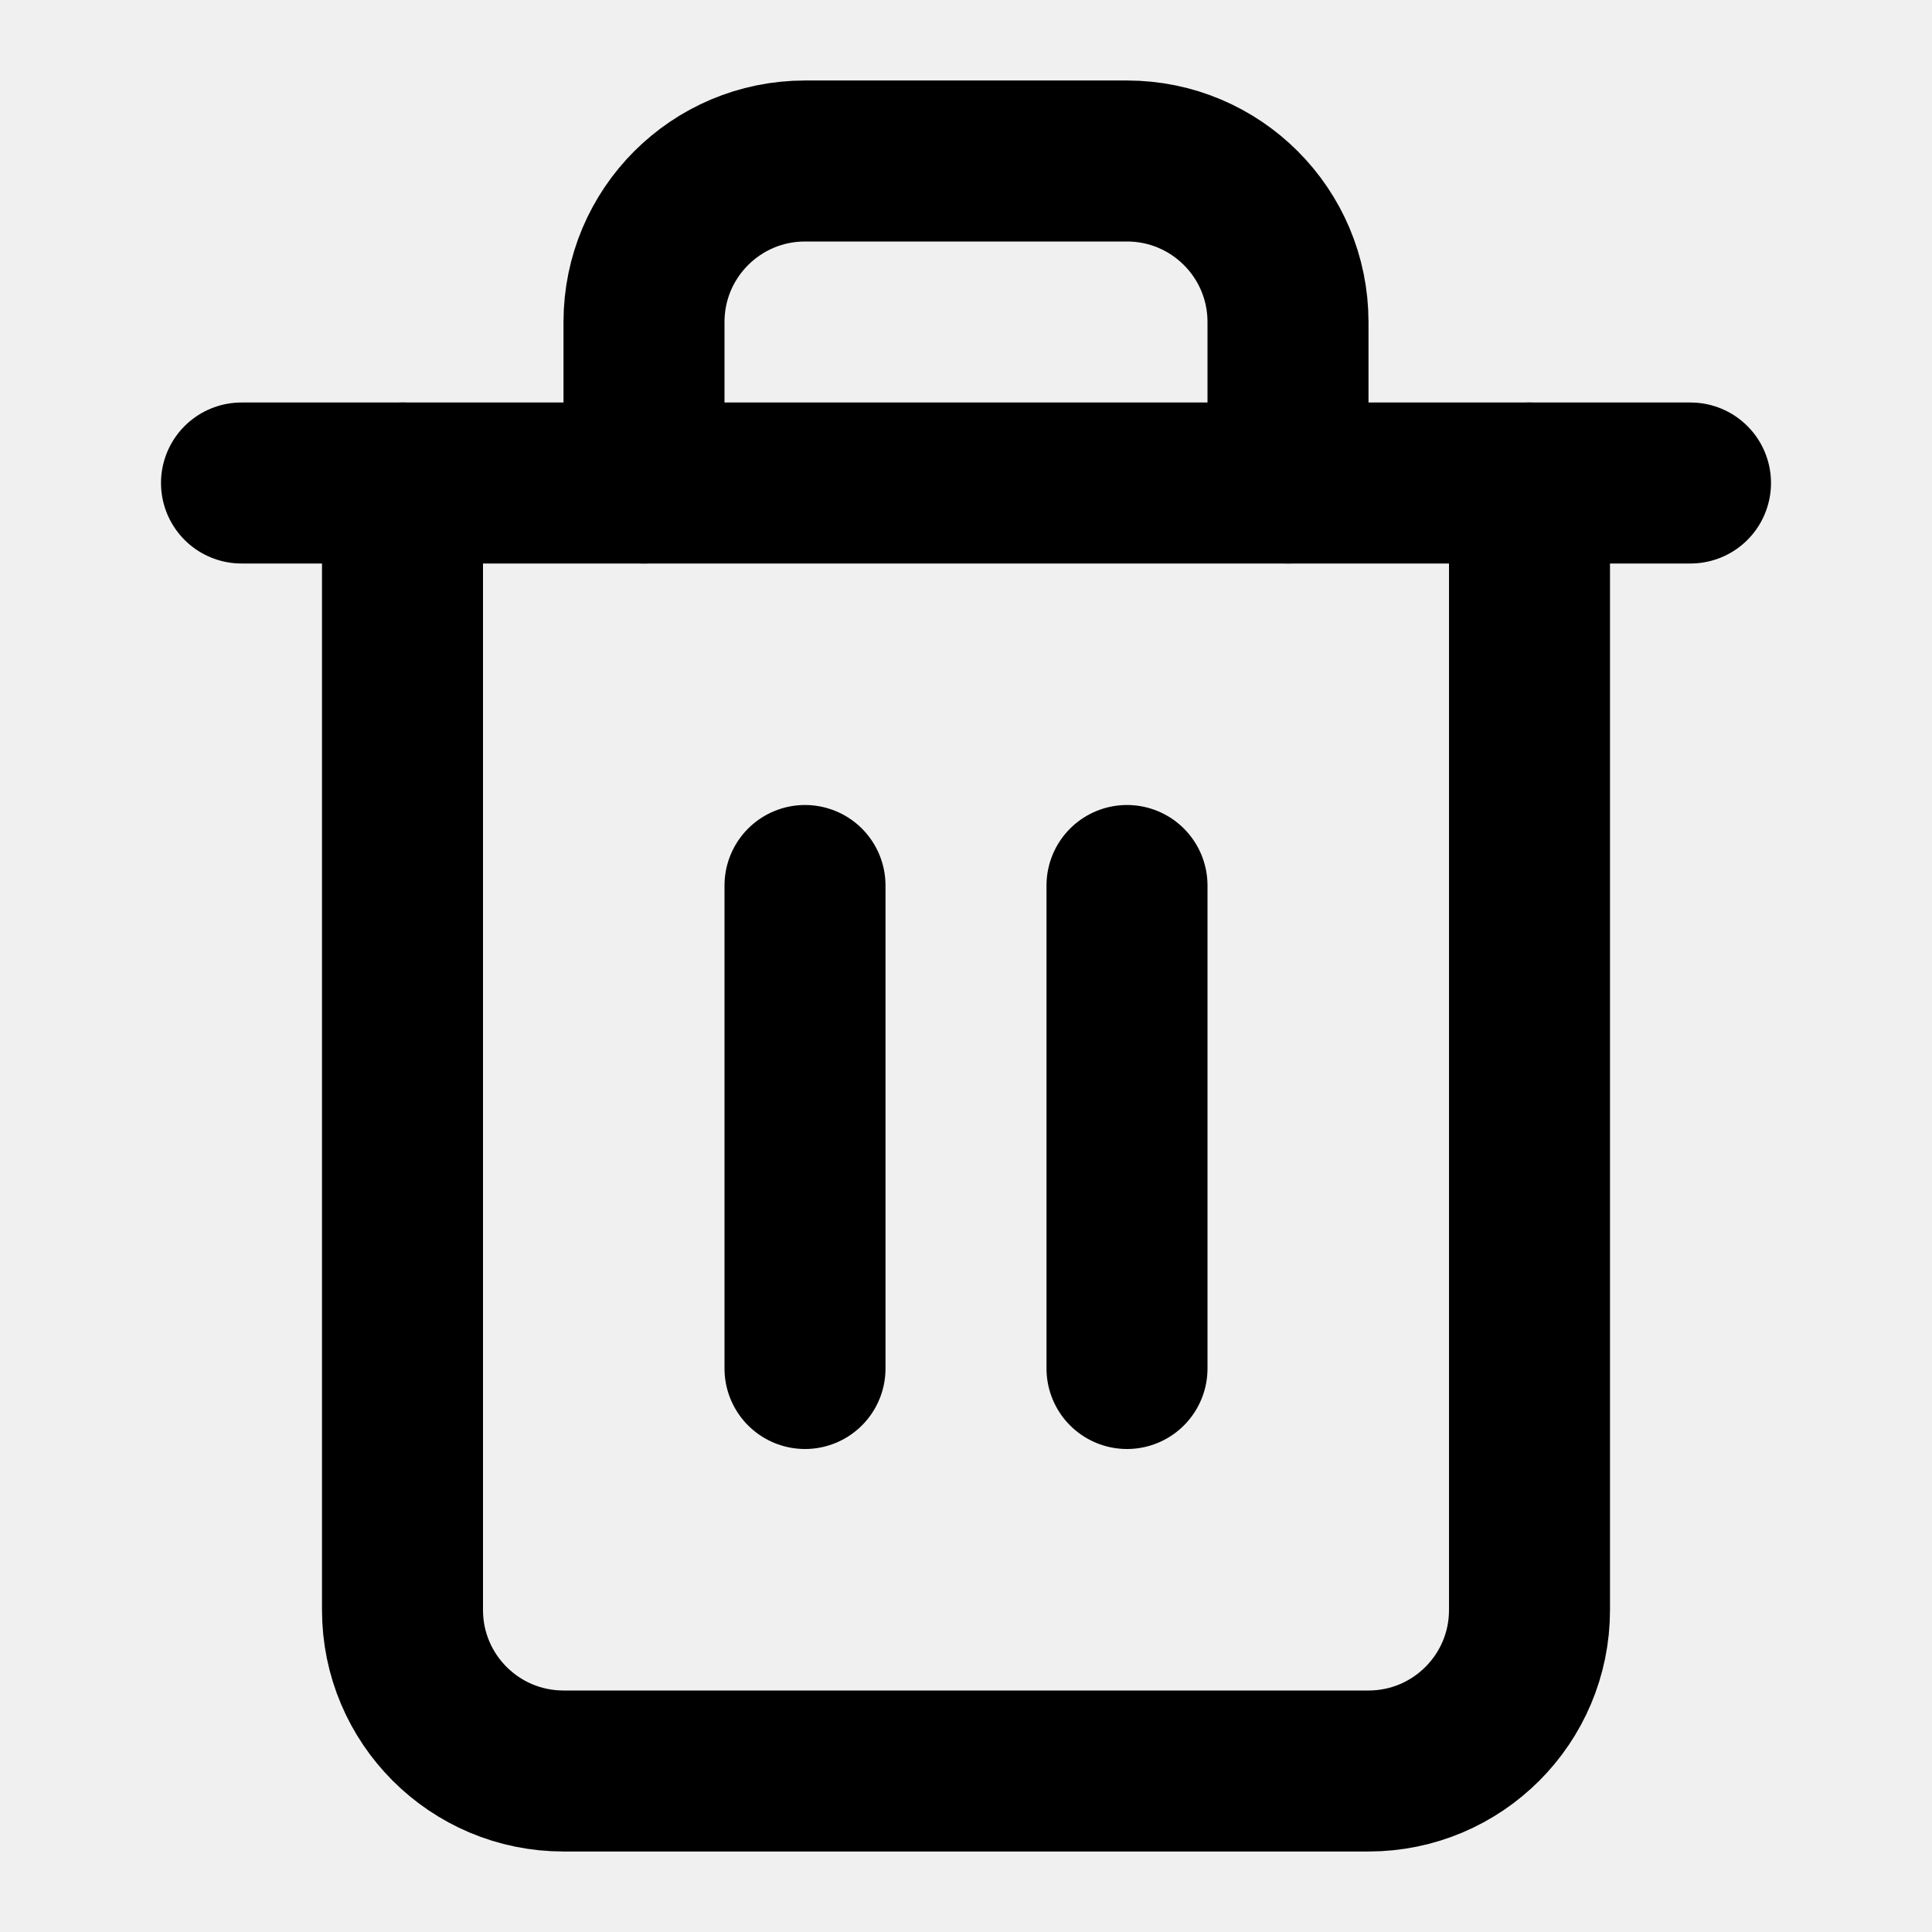
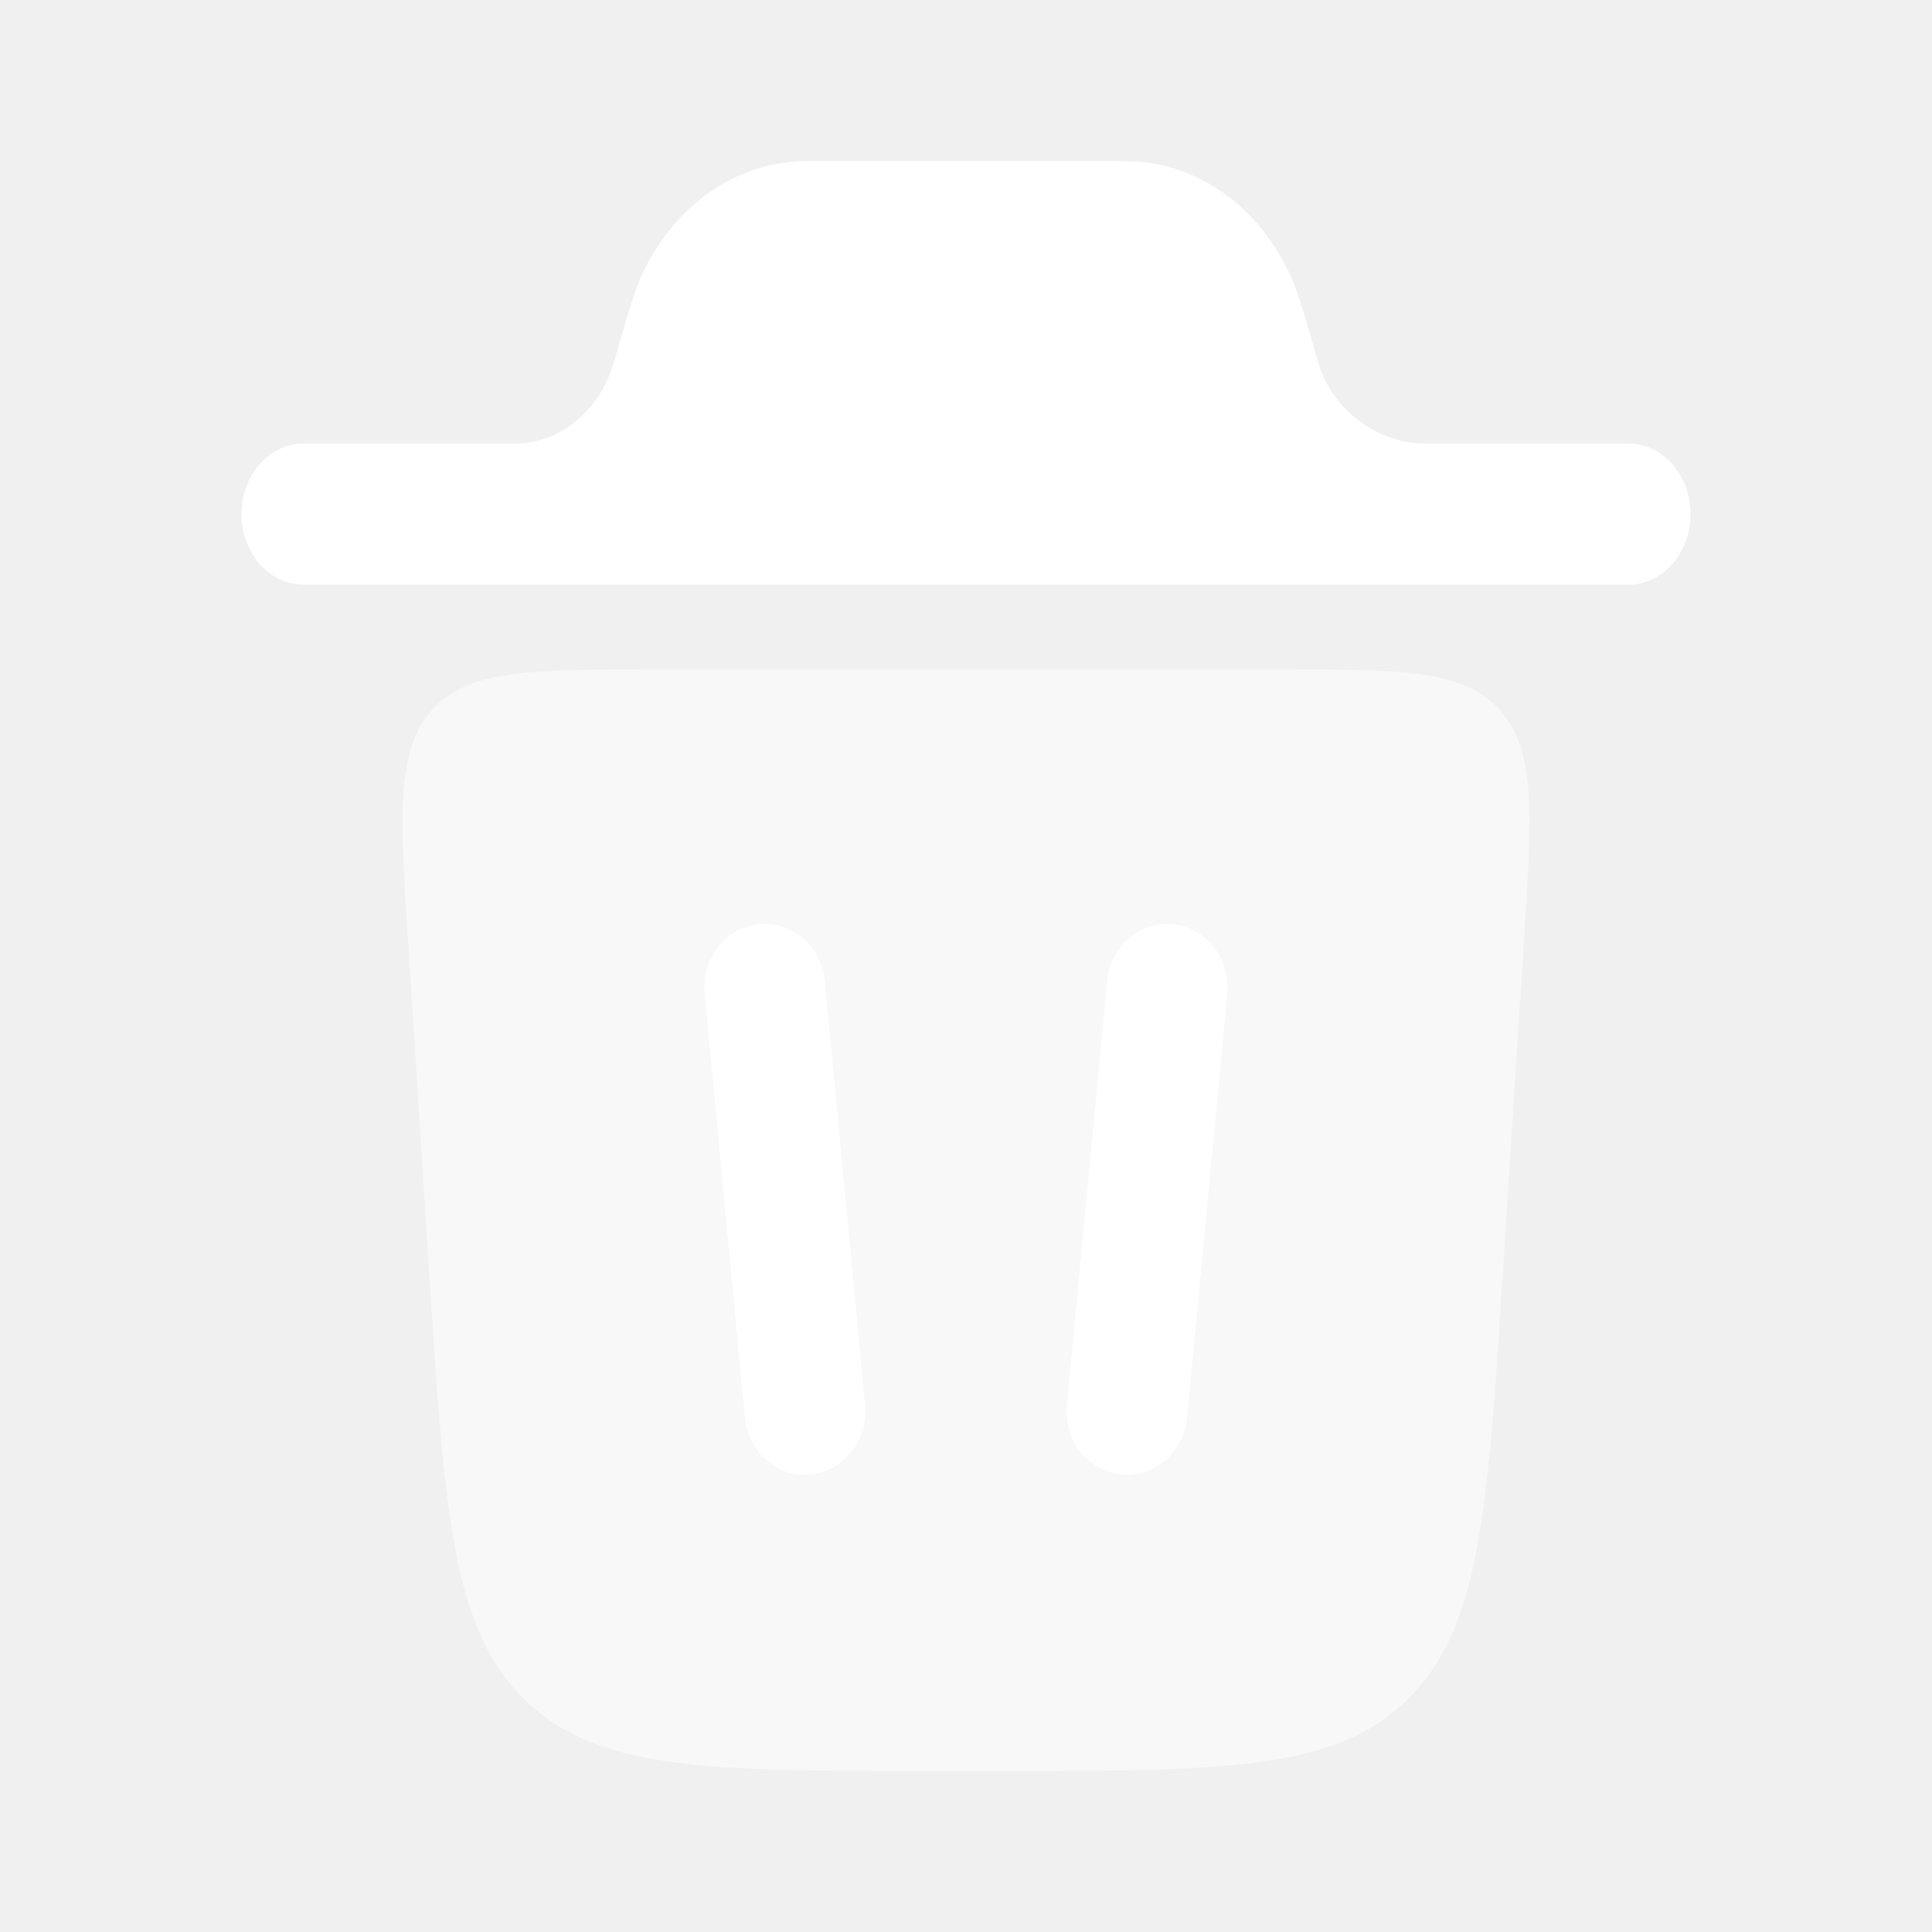
- <svg xmlns="http://www.w3.org/2000/svg" width="24" height="24" viewBox="0 0 24 24" fill="none" stroke="currentColor" stroke-width="2" stroke-linecap="round" stroke-linejoin="round">
-   <polyline points="3 6 5 6 21 6" />
-   <path d="M19 6v14a2 2 0 0 1-2 2H7a2 2 0 0 1-2-2V6m3 0V4a2 2 0 0 1 2-2h4a2 2 0 0 1 2 2v2" />
-   <line x1="10" y1="11" x2="10" y2="17" />
-   <line x1="14" y1="11" x2="14" y2="17" />
+ <svg xmlns="http://www.w3.org/2000/svg" width="1em" height="1em" viewBox="0 0 24 24">
+   <path fill="white" d="M3 6.386c0-.484.345-.877.771-.877h2.665c.529-.016.996-.399 1.176-.965l.03-.1l.115-.391c.07-.24.131-.45.217-.637c.338-.739.964-1.252 1.687-1.383c.184-.033.378-.033.6-.033h3.478c.223 0 .417 0 .6.033c.723.131 1.35.644 1.687 1.383c.086.187.147.396.218.637l.114.391l.03.1c.18.566.74.95 1.27.965h2.57c.427 0 .772.393.772.877s-.345.877-.771.877H3.77c-.425 0-.77-.393-.77-.877" />
+   <path fill="white" fill-rule="evenodd" d="M9.425 11.482c.413-.044.78.273.821.707l.5 5.263c.041.433-.26.82-.671.864c-.412.043-.78-.273-.821-.707l-.5-5.263c-.041-.434.26-.821.671-.864m5.15 0c.412.043.713.43.671.864l-.5 5.263c-.04.434-.408.75-.82.707c-.413-.044-.713-.43-.672-.864l.5-5.264c.041-.433.409-.75.82-.707" clip-rule="evenodd" />
+   <path fill="white" d="M11.596 22h.808c2.783 0 4.174 0 5.08-.886c.904-.886.996-2.339 1.181-5.245l.267-4.188c.1-1.577.15-2.366-.303-2.865c-.454-.5-1.22-.5-2.753-.5H8.124c-1.533 0-2.3 0-2.753.5s-.404 1.288-.303 2.865l.267 4.188c.185 2.906.277 4.36 1.182 5.245c.905.886 2.296.886 5.079.886" opacity=".5" />
</svg>
